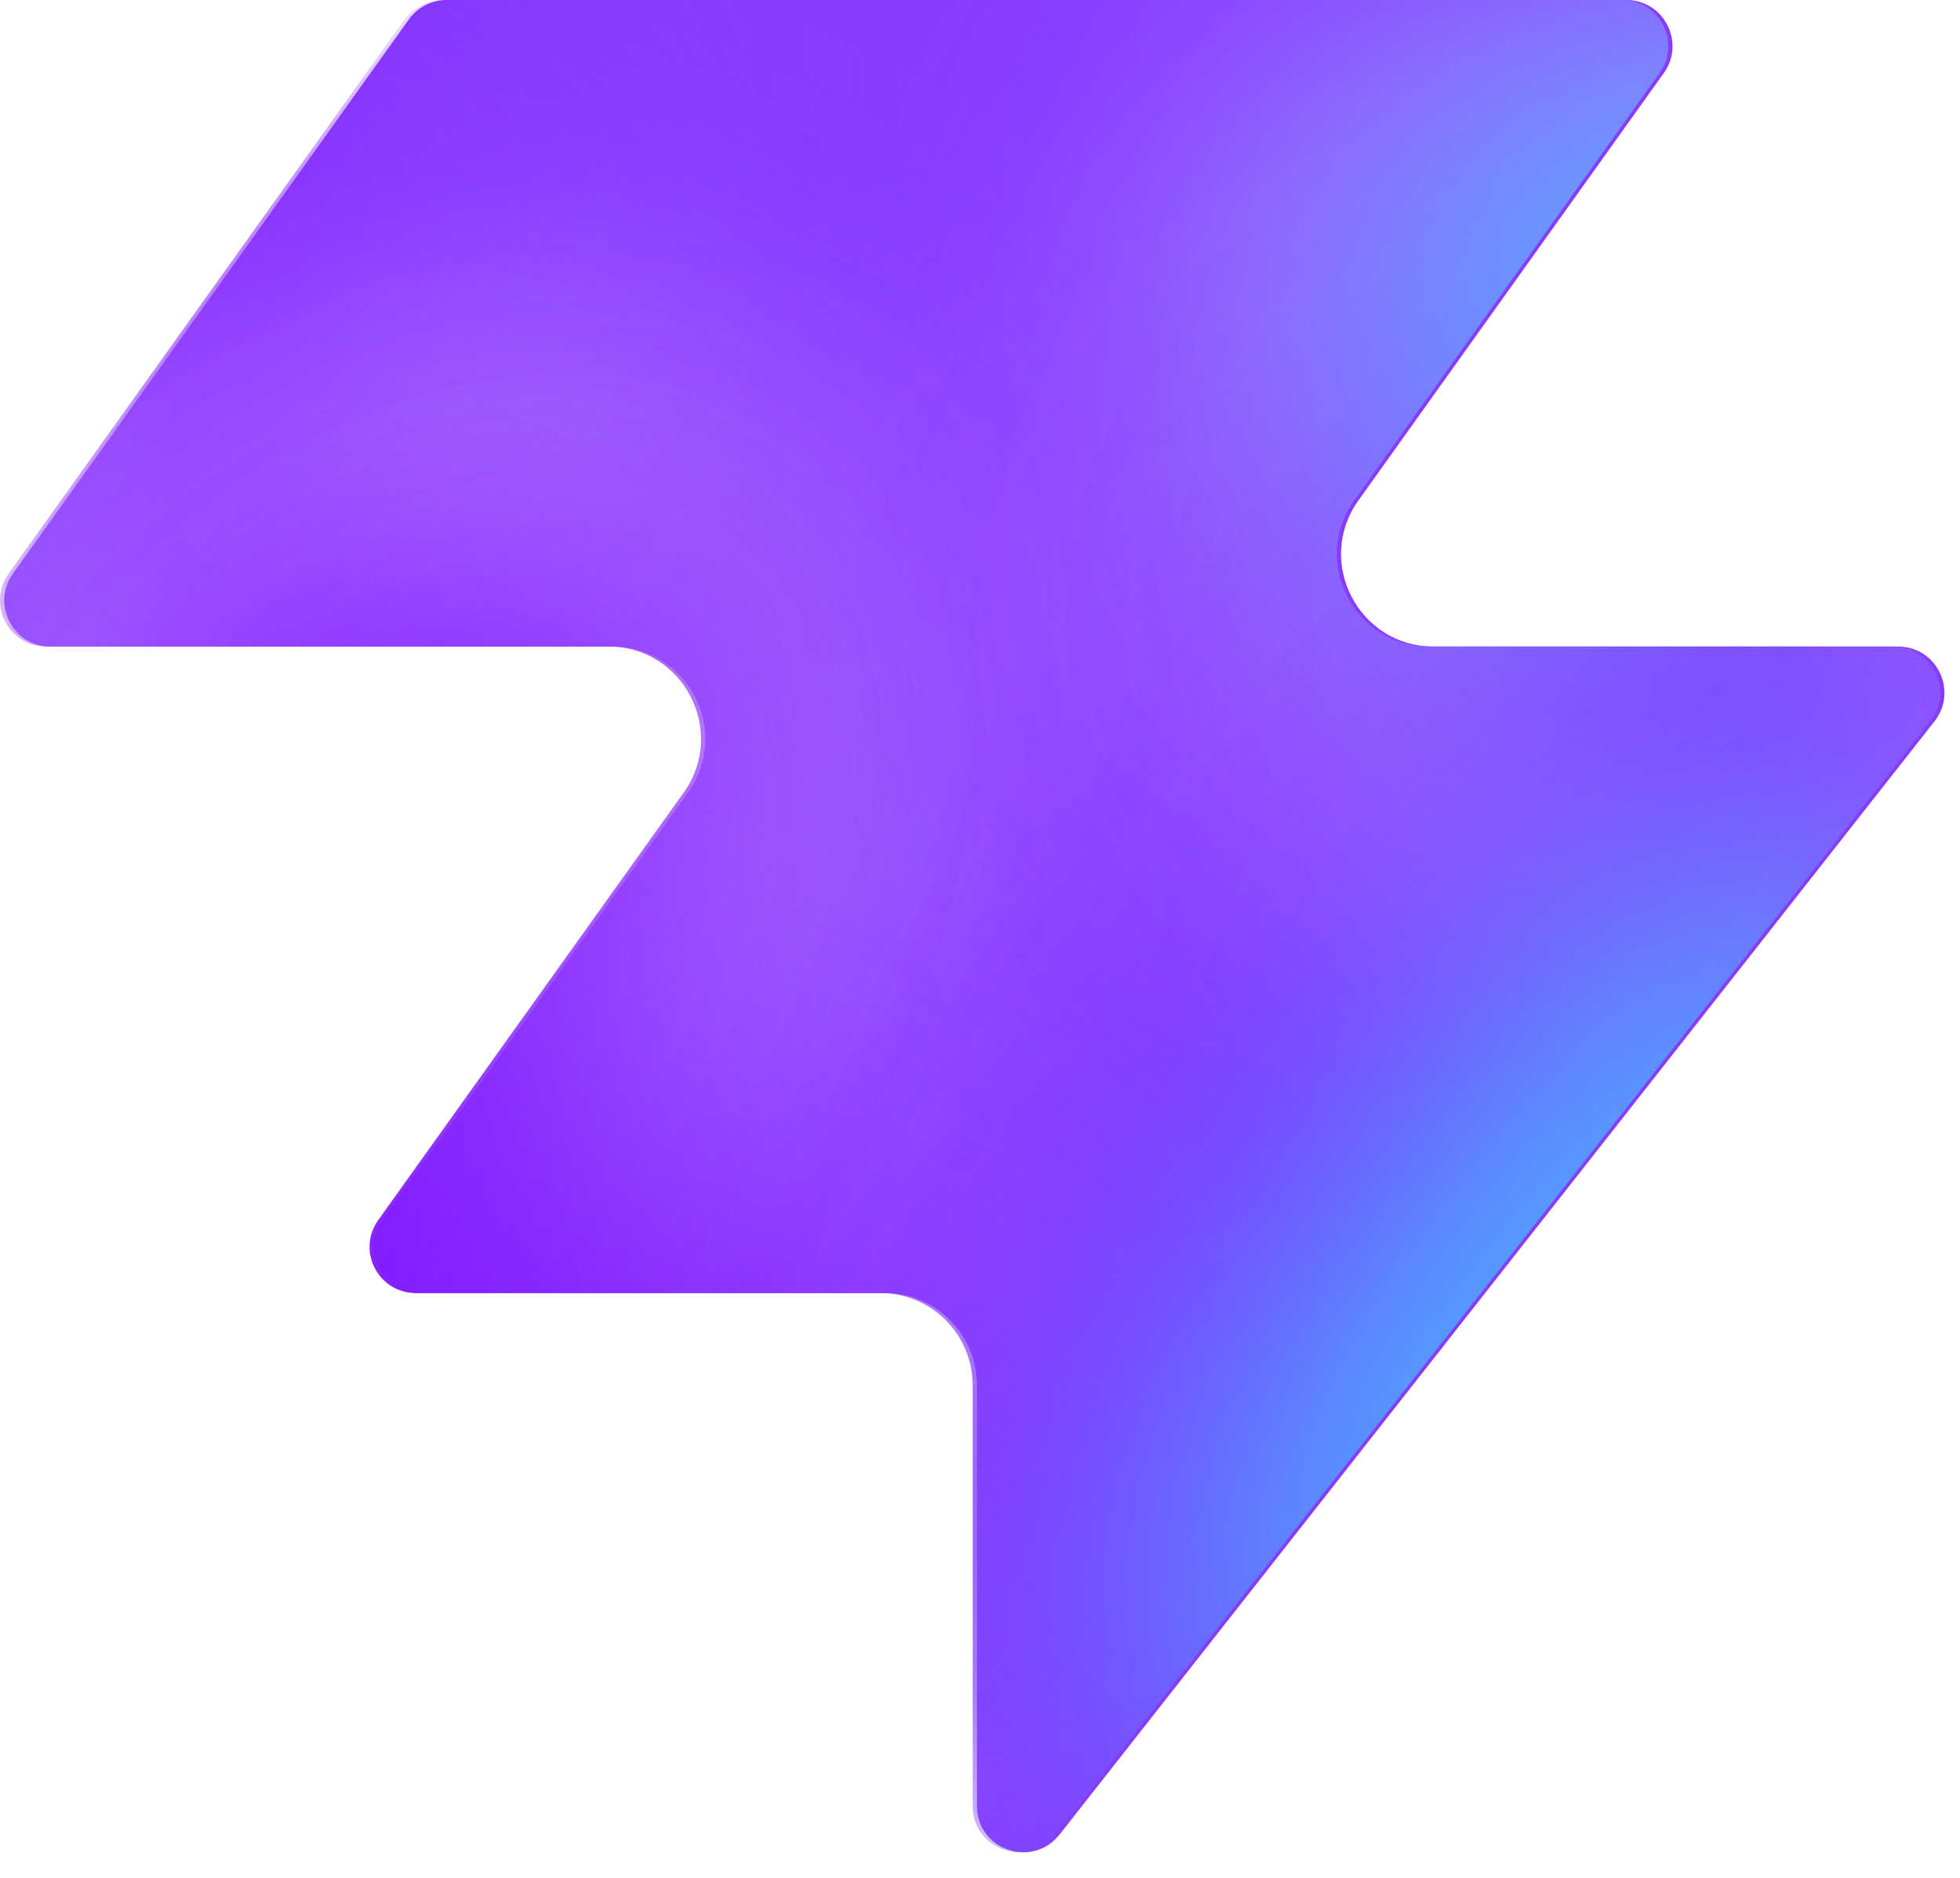
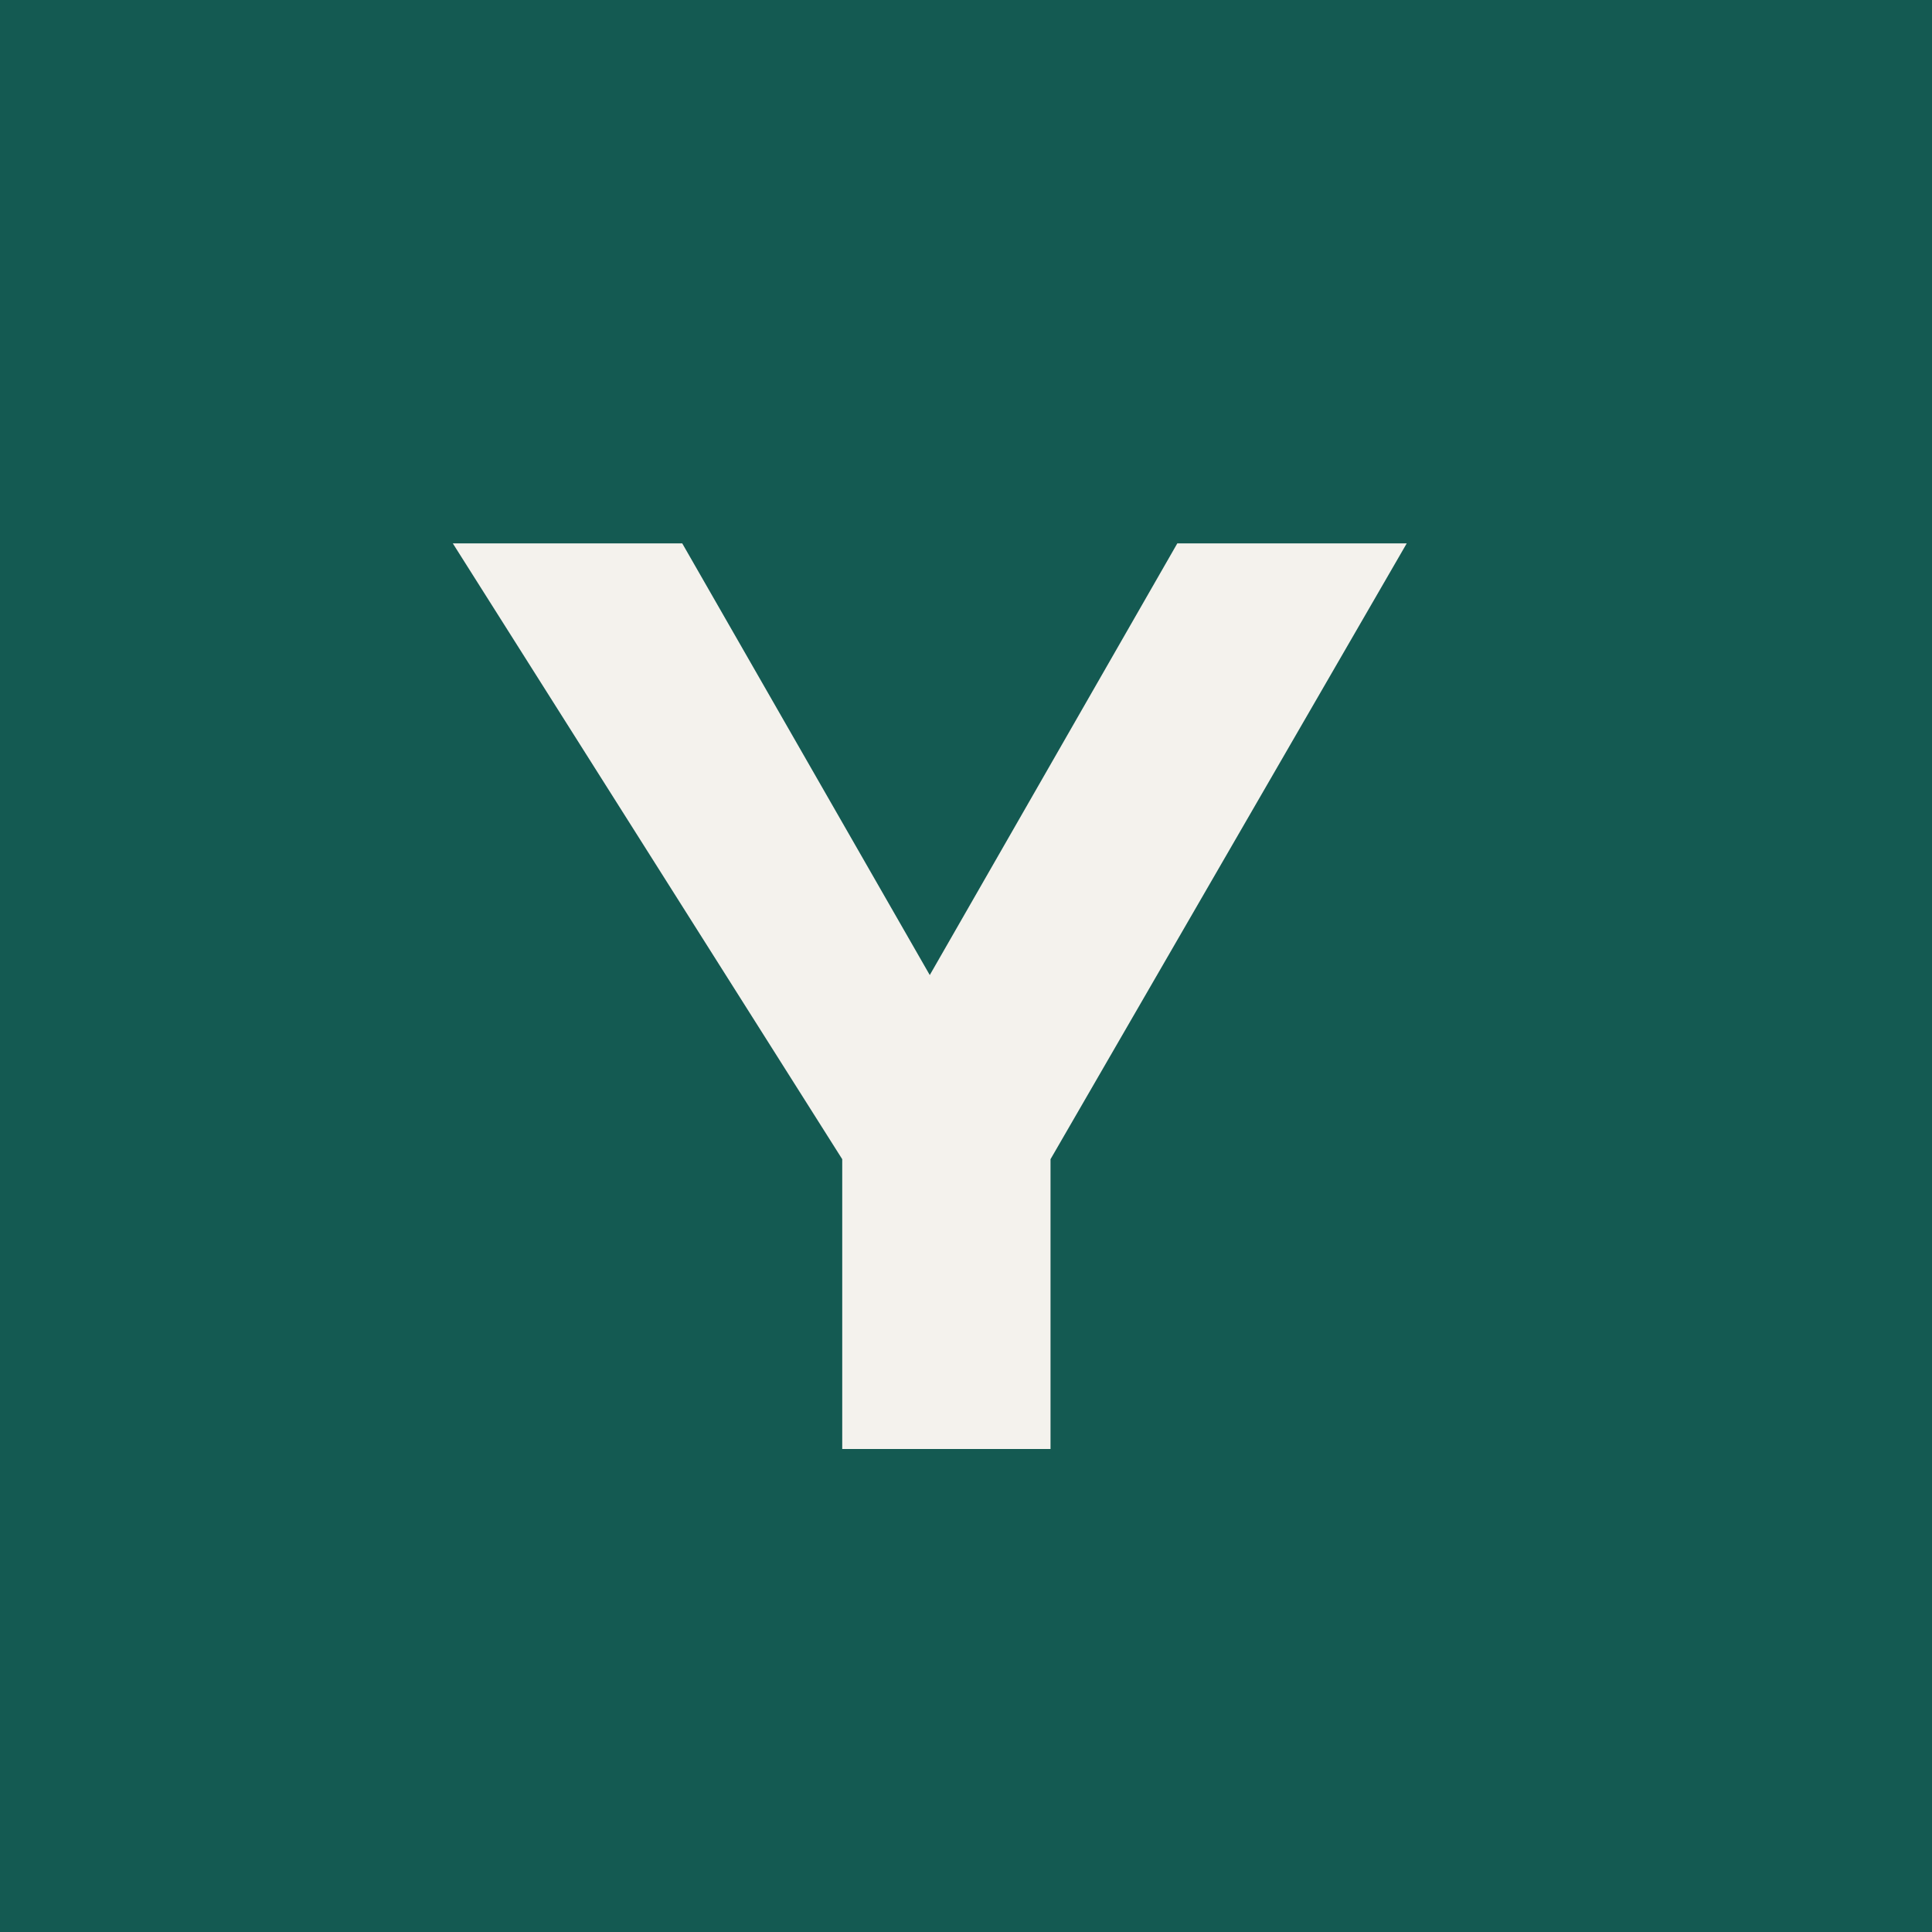
- <svg xmlns="http://www.w3.org/2000/svg" width="48" height="46" fill="none" viewBox="0 0 48 46">
-   <path fill="#863bff" d="M25.946 44.938c-.664.845-2.021.375-2.021-.698V33.937a2.26 2.26 0 0 0-2.262-2.262H10.287c-.92 0-1.456-1.04-.92-1.788l7.48-10.471c1.07-1.497 0-3.578-1.842-3.578H1.237c-.92 0-1.456-1.04-.92-1.788L10.013.474c.214-.297.556-.474.92-.474h28.894c.92 0 1.456 1.04.92 1.788l-7.48 10.471c-1.07 1.498 0 3.579 1.842 3.579h11.377c.943 0 1.473 1.088.89 1.83L25.947 44.94z" style="fill:#863bff;fill:color(display-p3 .525 .23 1);fill-opacity:1" />
-   <mask id="a" width="48" height="46" x="0" y="0" maskUnits="userSpaceOnUse" style="mask-type:alpha">
-     <path fill="#000" d="M25.842 44.938c-.664.844-2.021.375-2.021-.698V33.937a2.26 2.26 0 0 0-2.262-2.262H10.183c-.92 0-1.456-1.04-.92-1.788l7.48-10.471c1.07-1.498 0-3.579-1.842-3.579H1.133c-.92 0-1.456-1.04-.92-1.787L9.91.473c.214-.297.556-.474.92-.474h28.894c.92 0 1.456 1.04.92 1.788l-7.48 10.471c-1.07 1.498 0 3.578 1.842 3.578h11.377c.943 0 1.473 1.088.89 1.832L25.843 44.94z" style="fill:#000;fill-opacity:1" />
-   </mask>
-   <g mask="url(#a)">
-     <g filter="url(#b)">
-       <ellipse cx="5.508" cy="14.704" fill="#ede6ff" rx="5.508" ry="14.704" style="fill:#ede6ff;fill:color(display-p3 .927 .903 1);fill-opacity:1" transform="matrix(.00324 1 1 -.00324 -4.47 31.516)" />
-     </g>
-     <g filter="url(#c)">
-       <ellipse cx="10.399" cy="29.851" fill="#ede6ff" rx="10.399" ry="29.851" style="fill:#ede6ff;fill:color(display-p3 .927 .903 1);fill-opacity:1" transform="matrix(.00324 1 1 -.00324 -39.328 7.883)" />
-     </g>
-     <g filter="url(#d)">
-       <ellipse cx="5.508" cy="30.487" fill="#7e14ff" rx="5.508" ry="30.487" style="fill:#7e14ff;fill:color(display-p3 .492 .077 1);fill-opacity:1" transform="rotate(89.814 -25.913 -14.639)scale(1 -1)" />
-     </g>
-     <g filter="url(#e)">
-       <ellipse cx="5.508" cy="30.599" fill="#7e14ff" rx="5.508" ry="30.599" style="fill:#7e14ff;fill:color(display-p3 .492 .077 1);fill-opacity:1" transform="rotate(89.814 -32.644 -3.334)scale(1 -1)" />
-     </g>
-     <g filter="url(#f)">
-       <ellipse cx="5.508" cy="30.599" fill="#7e14ff" rx="5.508" ry="30.599" style="fill:#7e14ff;fill:color(display-p3 .492 .077 1);fill-opacity:1" transform="matrix(.00324 1 1 -.00324 -34.34 30.47)" />
-     </g>
-     <g filter="url(#g)">
-       <ellipse cx="14.072" cy="22.078" fill="#ede6ff" rx="14.072" ry="22.078" style="fill:#ede6ff;fill:color(display-p3 .927 .903 1);fill-opacity:1" transform="rotate(93.35 24.506 48.493)scale(-1 1)" />
-     </g>
-     <g filter="url(#h)">
-       <ellipse cx="3.47" cy="21.501" fill="#7e14ff" rx="3.47" ry="21.501" style="fill:#7e14ff;fill:color(display-p3 .492 .077 1);fill-opacity:1" transform="rotate(89.009 28.708 47.59)scale(-1 1)" />
-     </g>
-     <g filter="url(#i)">
-       <ellipse cx="3.47" cy="21.501" fill="#7e14ff" rx="3.47" ry="21.501" style="fill:#7e14ff;fill:color(display-p3 .492 .077 1);fill-opacity:1" transform="rotate(89.009 28.708 47.59)scale(-1 1)" />
-     </g>
-     <g filter="url(#j)">
-       <ellipse cx=".387" cy="8.972" fill="#7e14ff" rx="4.407" ry="29.108" style="fill:#7e14ff;fill:color(display-p3 .492 .077 1);fill-opacity:1" transform="rotate(39.51 .387 8.972)" />
-     </g>
-     <g filter="url(#k)">
-       <ellipse cx="47.523" cy="-6.092" fill="#7e14ff" rx="4.407" ry="29.108" style="fill:#7e14ff;fill:color(display-p3 .492 .077 1);fill-opacity:1" transform="rotate(37.892 47.523 -6.092)" />
-     </g>
-     <g filter="url(#l)">
-       <ellipse cx="41.412" cy="6.333" fill="#47bfff" rx="5.971" ry="9.665" style="fill:#47bfff;fill:color(display-p3 .28 .748 1);fill-opacity:1" transform="rotate(37.892 41.412 6.333)" />
-     </g>
-     <g filter="url(#m)">
-       <ellipse cx="-1.879" cy="38.332" fill="#7e14ff" rx="4.407" ry="29.108" style="fill:#7e14ff;fill:color(display-p3 .492 .077 1);fill-opacity:1" transform="rotate(37.892 -1.88 38.332)" />
-     </g>
-     <g filter="url(#n)">
-       <ellipse cx="-1.879" cy="38.332" fill="#7e14ff" rx="4.407" ry="29.108" style="fill:#7e14ff;fill:color(display-p3 .492 .077 1);fill-opacity:1" transform="rotate(37.892 -1.88 38.332)" />
-     </g>
-     <g filter="url(#o)">
-       <ellipse cx="35.651" cy="29.907" fill="#7e14ff" rx="4.407" ry="29.108" style="fill:#7e14ff;fill:color(display-p3 .492 .077 1);fill-opacity:1" transform="rotate(37.892 35.651 29.907)" />
-     </g>
-     <g filter="url(#p)">
-       <ellipse cx="38.418" cy="32.4" fill="#47bfff" rx="5.971" ry="15.297" style="fill:#47bfff;fill:color(display-p3 .28 .748 1);fill-opacity:1" transform="rotate(37.892 38.418 32.4)" />
-     </g>
-   </g>
-   <defs>
-     <filter id="b" width="60.045" height="41.654" x="-19.77" y="16.149" color-interpolation-filters="sRGB" filterUnits="userSpaceOnUse">
-       <feFlood flood-opacity="0" result="BackgroundImageFix" />
-       <feBlend in="SourceGraphic" in2="BackgroundImageFix" result="shape" />
-       <feGaussianBlur result="effect1_foregroundBlur_2002_17158" stdDeviation="7.659" />
-     </filter>
-     <filter id="c" width="90.34" height="51.437" x="-54.613" y="-7.533" color-interpolation-filters="sRGB" filterUnits="userSpaceOnUse">
-       <feFlood flood-opacity="0" result="BackgroundImageFix" />
-       <feBlend in="SourceGraphic" in2="BackgroundImageFix" result="shape" />
-       <feGaussianBlur result="effect1_foregroundBlur_2002_17158" stdDeviation="7.659" />
-     </filter>
-     <filter id="d" width="79.355" height="29.4" x="-49.64" y="2.03" color-interpolation-filters="sRGB" filterUnits="userSpaceOnUse">
-       <feFlood flood-opacity="0" result="BackgroundImageFix" />
-       <feBlend in="SourceGraphic" in2="BackgroundImageFix" result="shape" />
-       <feGaussianBlur result="effect1_foregroundBlur_2002_17158" stdDeviation="4.596" />
-     </filter>
-     <filter id="e" width="79.579" height="29.4" x="-45.045" y="20.029" color-interpolation-filters="sRGB" filterUnits="userSpaceOnUse">
-       <feFlood flood-opacity="0" result="BackgroundImageFix" />
-       <feBlend in="SourceGraphic" in2="BackgroundImageFix" result="shape" />
-       <feGaussianBlur result="effect1_foregroundBlur_2002_17158" stdDeviation="4.596" />
-     </filter>
-     <filter id="f" width="79.579" height="29.4" x="-43.513" y="21.178" color-interpolation-filters="sRGB" filterUnits="userSpaceOnUse">
-       <feFlood flood-opacity="0" result="BackgroundImageFix" />
-       <feBlend in="SourceGraphic" in2="BackgroundImageFix" result="shape" />
-       <feGaussianBlur result="effect1_foregroundBlur_2002_17158" stdDeviation="4.596" />
-     </filter>
-     <filter id="g" width="74.749" height="58.852" x="15.756" y="-17.901" color-interpolation-filters="sRGB" filterUnits="userSpaceOnUse">
-       <feFlood flood-opacity="0" result="BackgroundImageFix" />
-       <feBlend in="SourceGraphic" in2="BackgroundImageFix" result="shape" />
-       <feGaussianBlur result="effect1_foregroundBlur_2002_17158" stdDeviation="7.659" />
-     </filter>
-     <filter id="h" width="61.377" height="25.362" x="23.548" y="2.284" color-interpolation-filters="sRGB" filterUnits="userSpaceOnUse">
-       <feFlood flood-opacity="0" result="BackgroundImageFix" />
-       <feBlend in="SourceGraphic" in2="BackgroundImageFix" result="shape" />
-       <feGaussianBlur result="effect1_foregroundBlur_2002_17158" stdDeviation="4.596" />
-     </filter>
-     <filter id="i" width="61.377" height="25.362" x="23.548" y="2.284" color-interpolation-filters="sRGB" filterUnits="userSpaceOnUse">
-       <feFlood flood-opacity="0" result="BackgroundImageFix" />
-       <feBlend in="SourceGraphic" in2="BackgroundImageFix" result="shape" />
-       <feGaussianBlur result="effect1_foregroundBlur_2002_17158" stdDeviation="4.596" />
-     </filter>
-     <filter id="j" width="56.045" height="63.649" x="-27.636" y="-22.853" color-interpolation-filters="sRGB" filterUnits="userSpaceOnUse">
-       <feFlood flood-opacity="0" result="BackgroundImageFix" />
-       <feBlend in="SourceGraphic" in2="BackgroundImageFix" result="shape" />
-       <feGaussianBlur result="effect1_foregroundBlur_2002_17158" stdDeviation="4.596" />
-     </filter>
-     <filter id="k" width="54.814" height="64.646" x="20.116" y="-38.415" color-interpolation-filters="sRGB" filterUnits="userSpaceOnUse">
-       <feFlood flood-opacity="0" result="BackgroundImageFix" />
-       <feBlend in="SourceGraphic" in2="BackgroundImageFix" result="shape" />
-       <feGaussianBlur result="effect1_foregroundBlur_2002_17158" stdDeviation="4.596" />
-     </filter>
-     <filter id="l" width="33.541" height="35.313" x="24.641" y="-11.323" color-interpolation-filters="sRGB" filterUnits="userSpaceOnUse">
-       <feFlood flood-opacity="0" result="BackgroundImageFix" />
-       <feBlend in="SourceGraphic" in2="BackgroundImageFix" result="shape" />
-       <feGaussianBlur result="effect1_foregroundBlur_2002_17158" stdDeviation="4.596" />
-     </filter>
-     <filter id="m" width="54.814" height="64.646" x="-29.286" y="6.009" color-interpolation-filters="sRGB" filterUnits="userSpaceOnUse">
-       <feFlood flood-opacity="0" result="BackgroundImageFix" />
-       <feBlend in="SourceGraphic" in2="BackgroundImageFix" result="shape" />
-       <feGaussianBlur result="effect1_foregroundBlur_2002_17158" stdDeviation="4.596" />
-     </filter>
-     <filter id="n" width="54.814" height="64.646" x="-29.286" y="6.009" color-interpolation-filters="sRGB" filterUnits="userSpaceOnUse">
-       <feFlood flood-opacity="0" result="BackgroundImageFix" />
-       <feBlend in="SourceGraphic" in2="BackgroundImageFix" result="shape" />
-       <feGaussianBlur result="effect1_foregroundBlur_2002_17158" stdDeviation="4.596" />
-     </filter>
-     <filter id="o" width="54.814" height="64.646" x="8.244" y="-2.416" color-interpolation-filters="sRGB" filterUnits="userSpaceOnUse">
-       <feFlood flood-opacity="0" result="BackgroundImageFix" />
-       <feBlend in="SourceGraphic" in2="BackgroundImageFix" result="shape" />
-       <feGaussianBlur result="effect1_foregroundBlur_2002_17158" stdDeviation="4.596" />
-     </filter>
-     <filter id="p" width="39.409" height="43.623" x="18.713" y="10.588" color-interpolation-filters="sRGB" filterUnits="userSpaceOnUse">
-       <feFlood flood-opacity="0" result="BackgroundImageFix" />
-       <feBlend in="SourceGraphic" in2="BackgroundImageFix" result="shape" />
-       <feGaussianBlur result="effect1_foregroundBlur_2002_17158" stdDeviation="4.596" />
-     </filter>
-   </defs>
+ <svg xmlns="http://www.w3.org/2000/svg" viewBox="0 0 64 64">
+   <rect width="64" height="64" fill="#145a52" />
+   <path fill="#f4f2ed" d="M15 18h7.6l8.2 14.3L39 18h7.6L34.8 38.4V48h-6.9v-9.6z" />
</svg>
